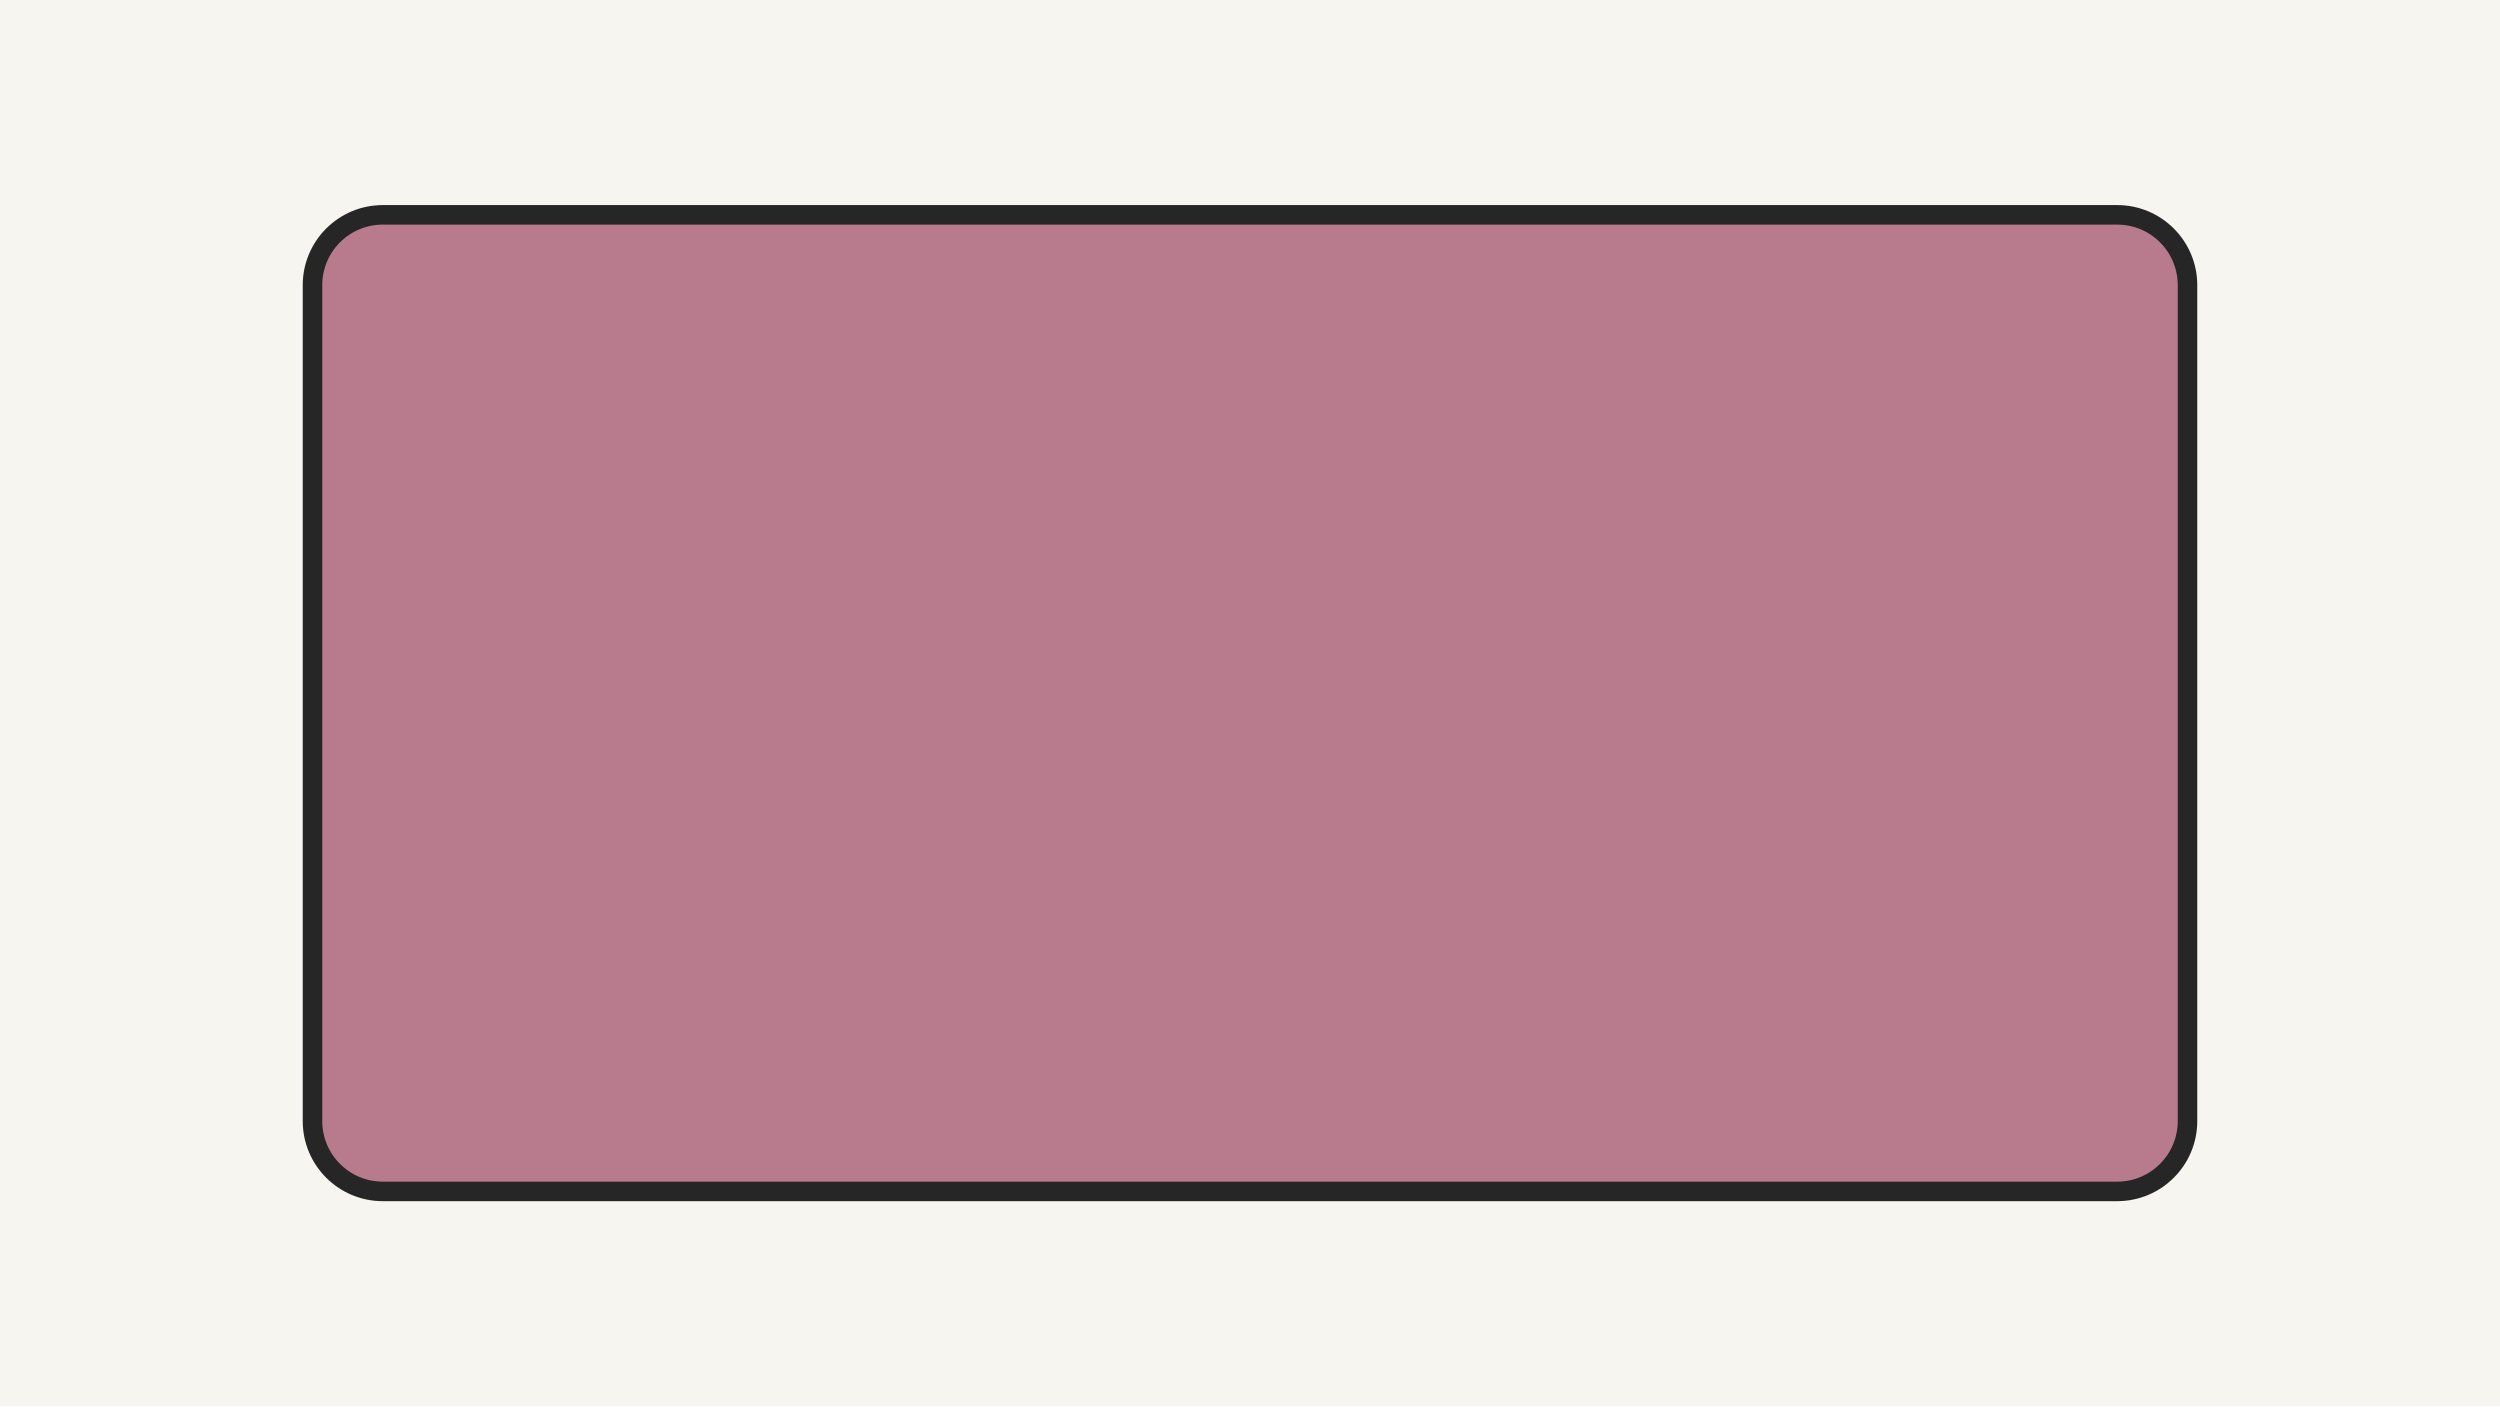
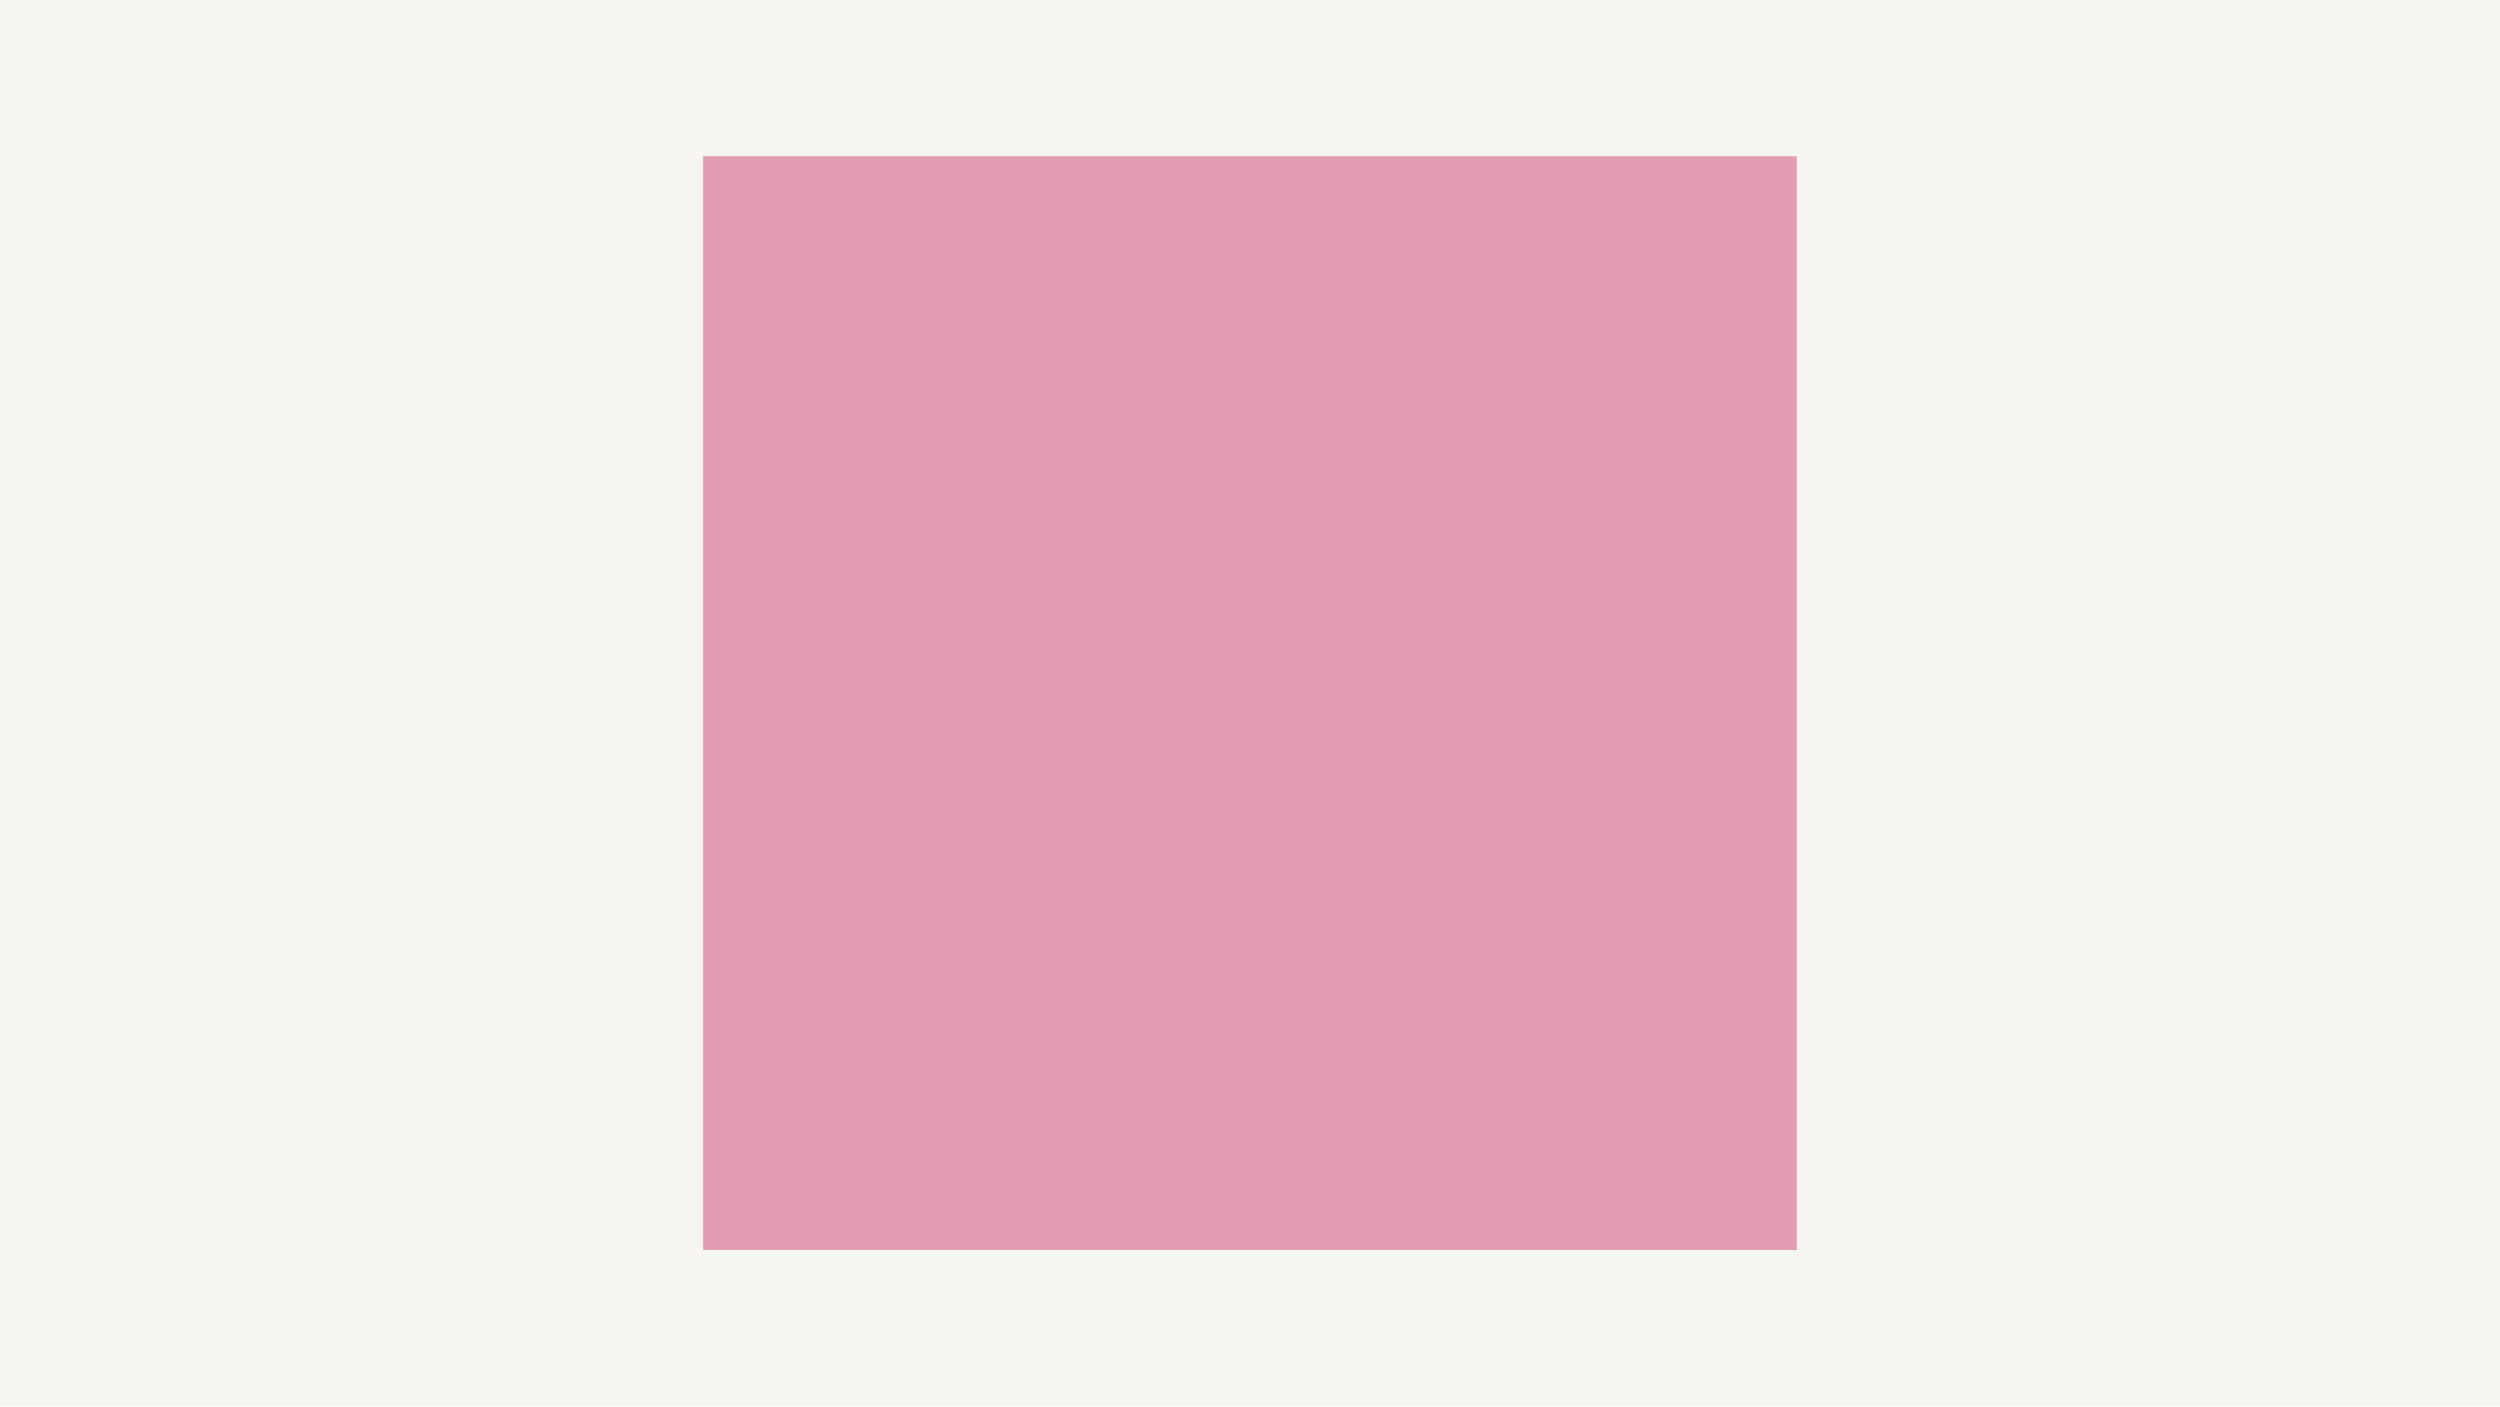
- <svg xmlns="http://www.w3.org/2000/svg" viewBox="0 0 640 360" role="img">
+ <svg xmlns="http://www.w3.org/2000/svg" viewBox="0 0 640 360" role="img" aria-label="2025年度夏期 問題16 色票A">
  <rect width="640" height="360" fill="#f7f5ef" />
-   <rect x="80" y="55" width="480" height="250" rx="18" fill="#b87b8e" stroke="#262626" stroke-width="5" />
+   <rect x="180" y="40" width="280" height="280" fill="#e39db2" />
</svg>
